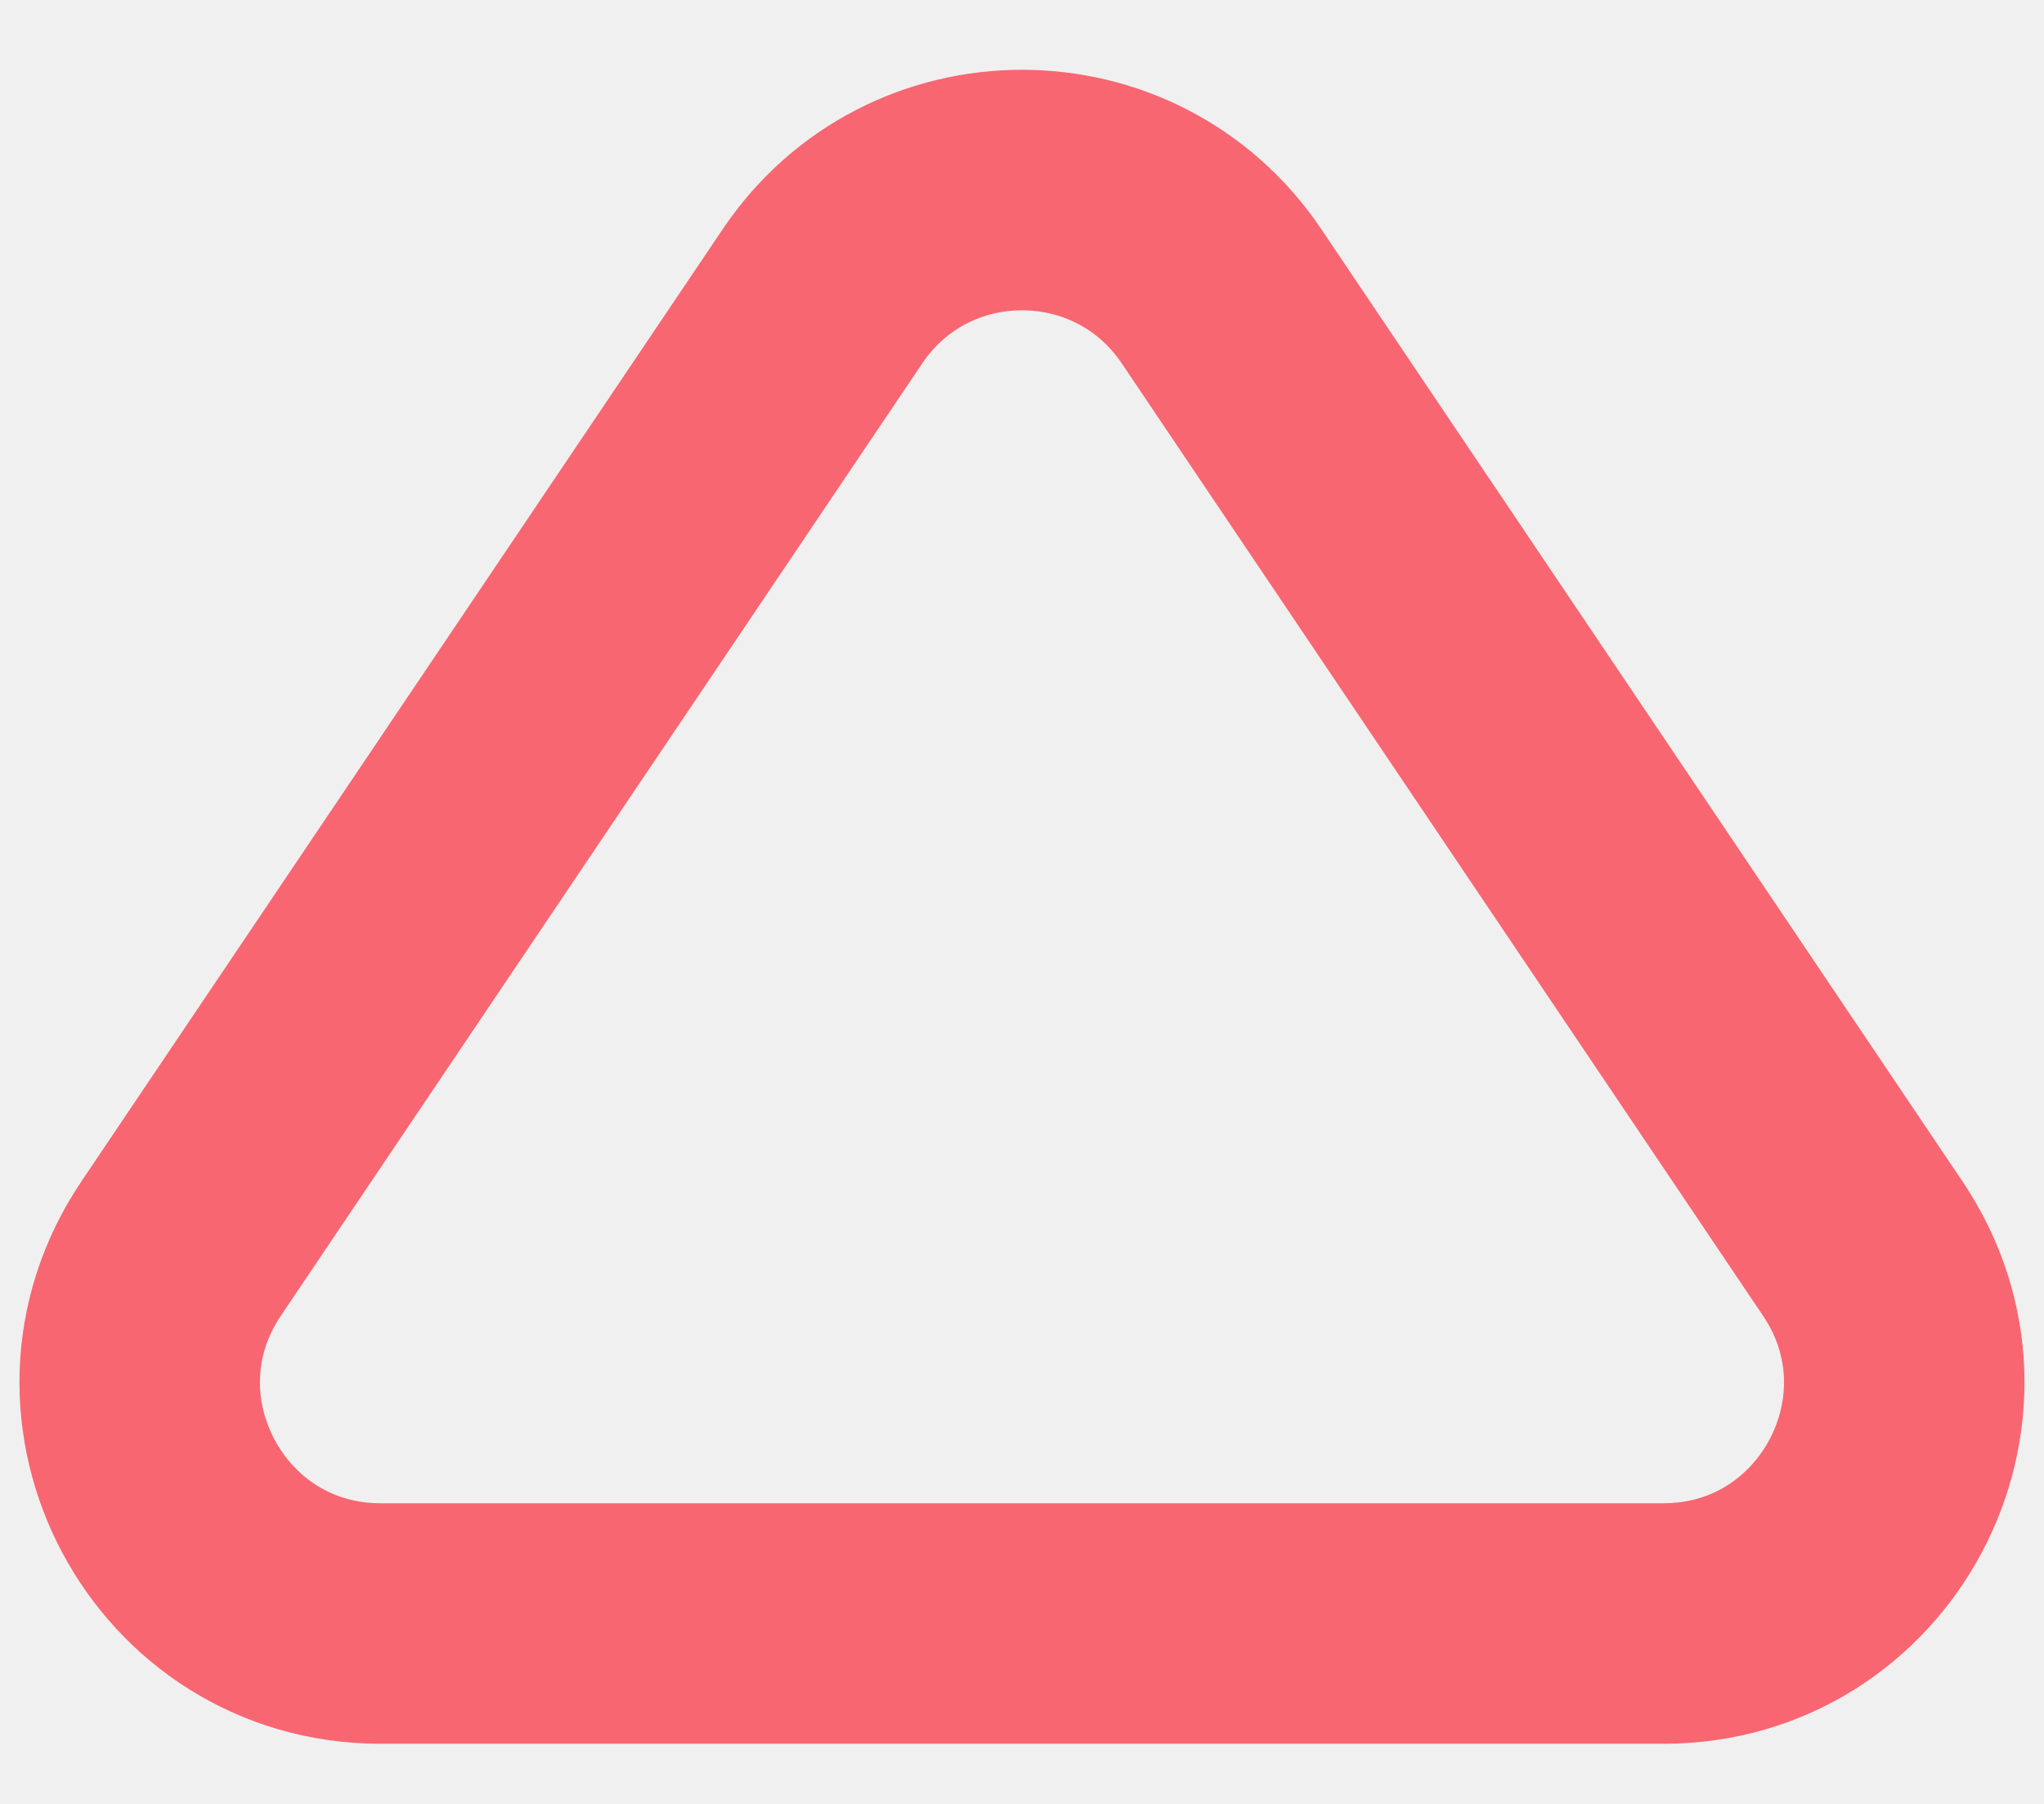
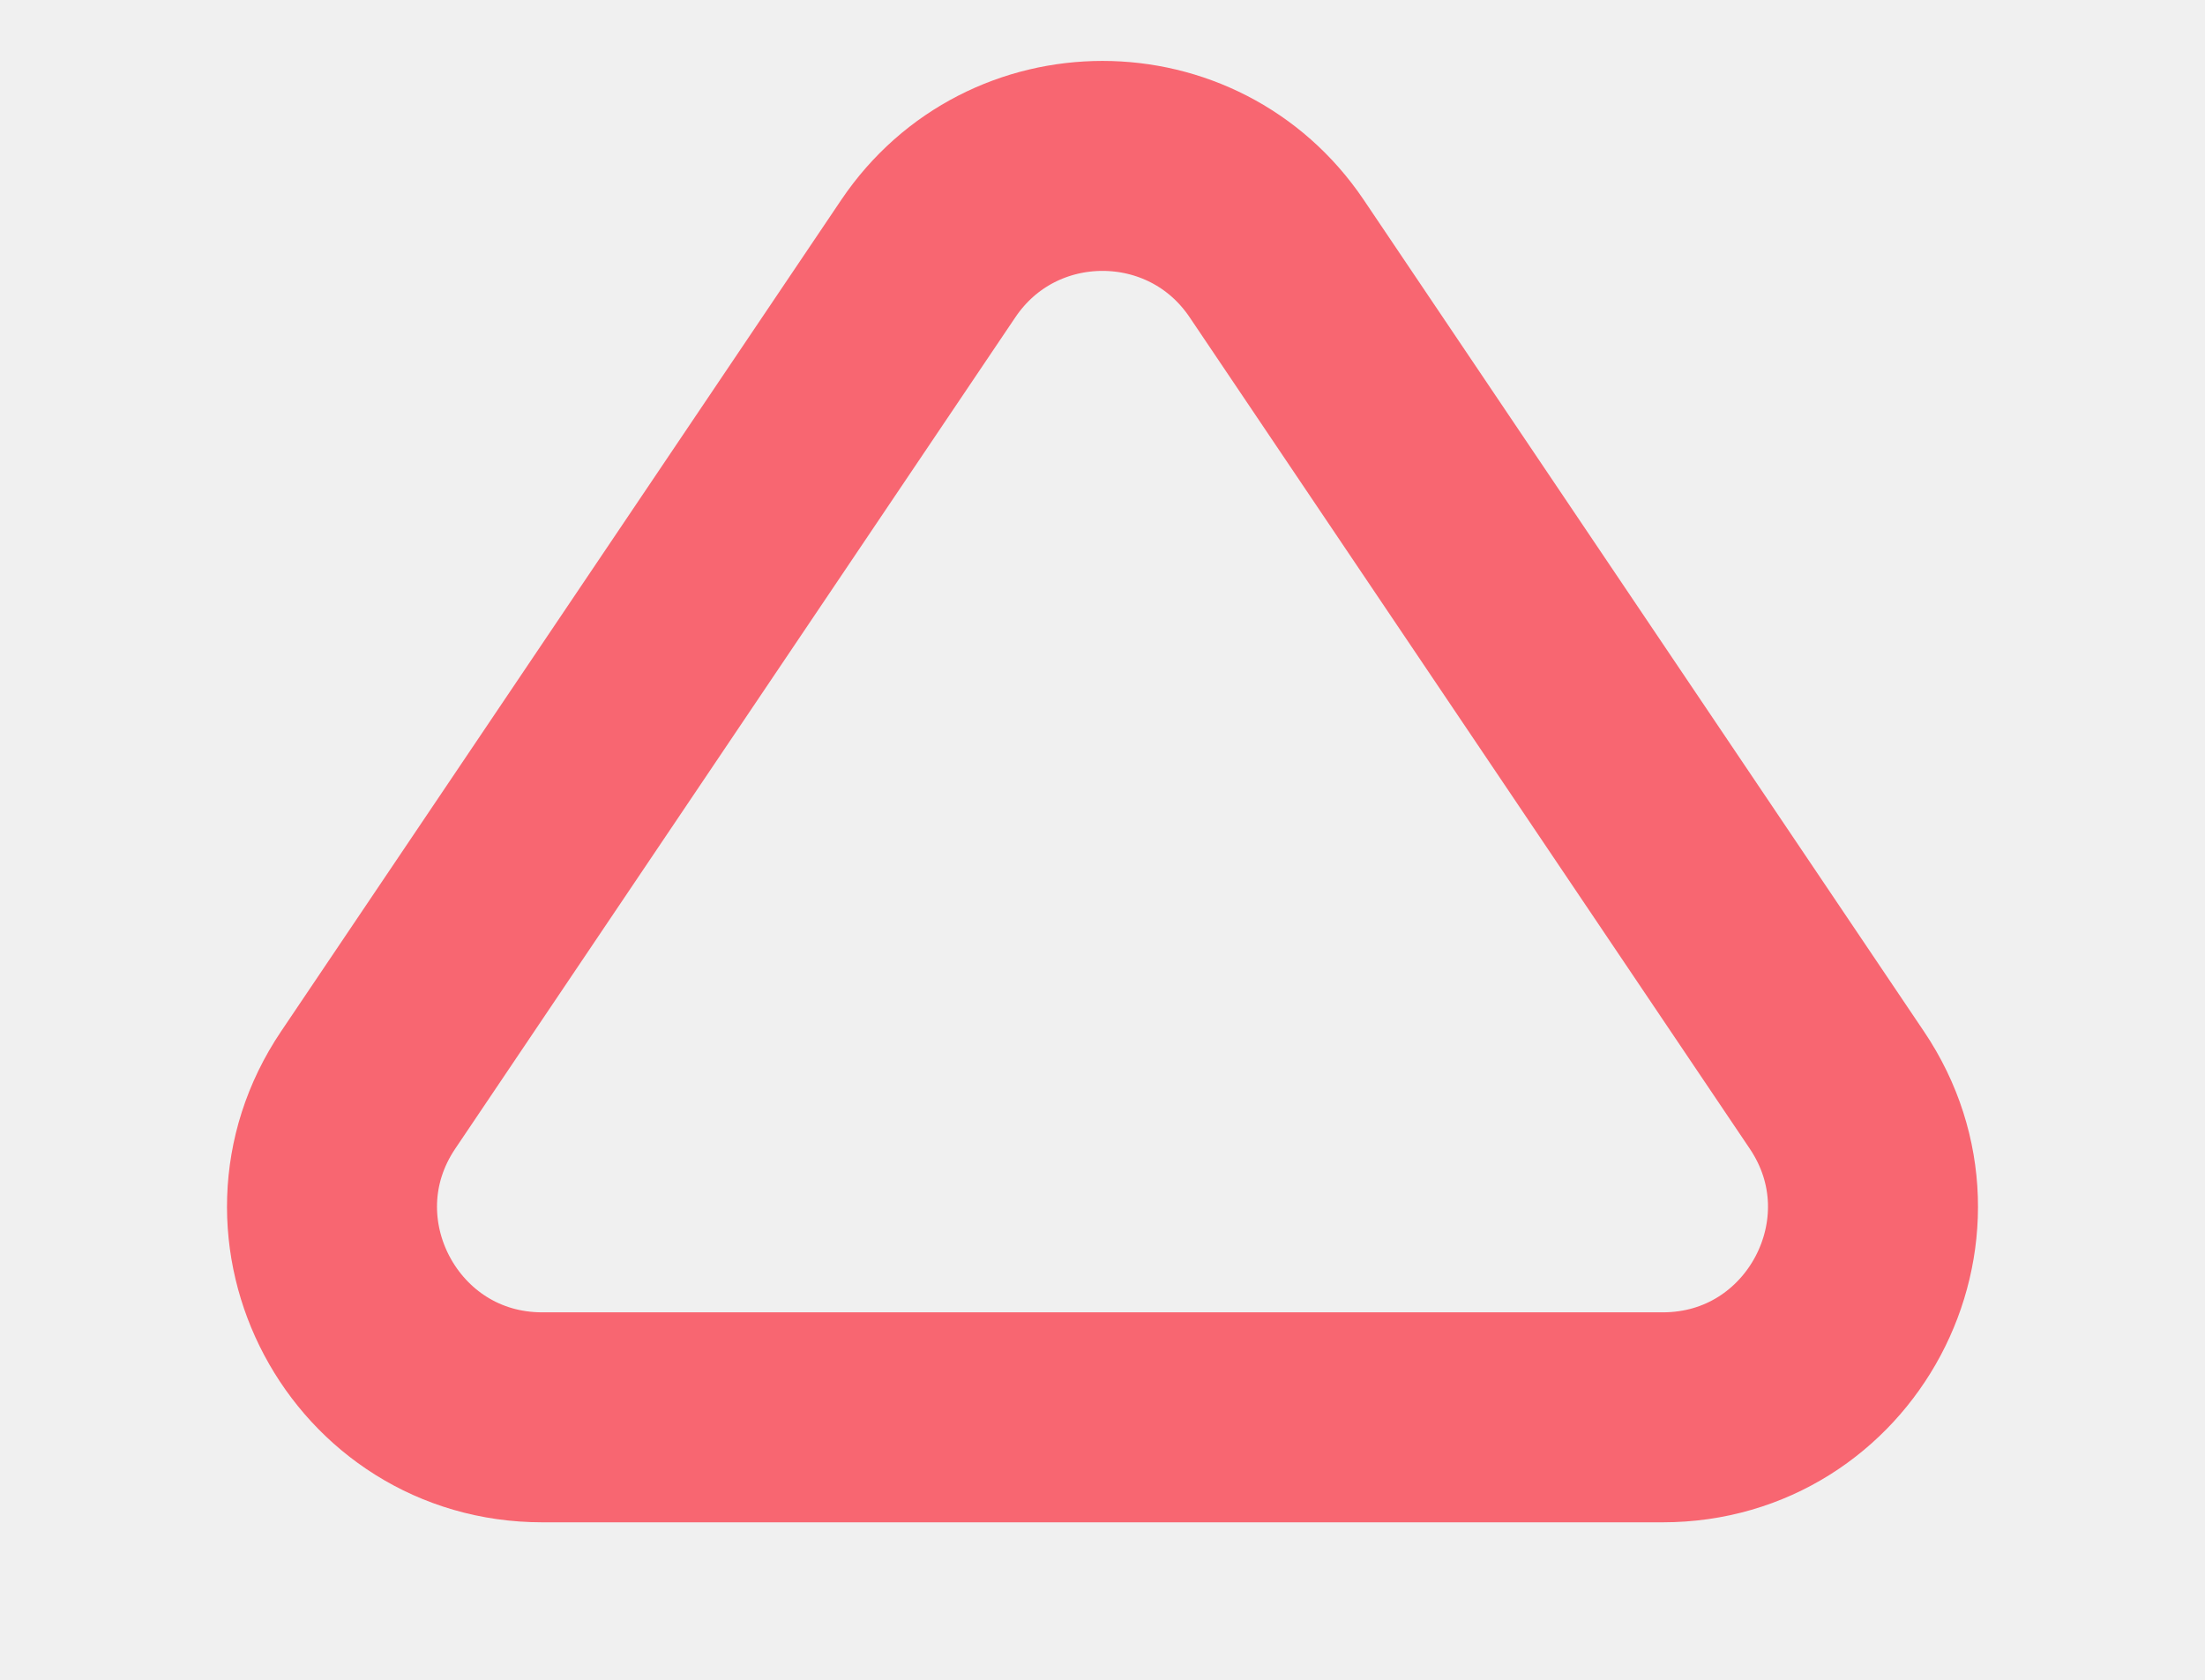
- <svg xmlns="http://www.w3.org/2000/svg" width="17" height="15" viewBox="0 0 17 15" fill="none">
-   <path d="M6.841 2.463C7.634 1.286 9.366 1.286 10.159 2.463L15.493 10.383C16.388 11.711 15.436 13.5 13.835 13.5H3.165C1.564 13.5 0.612 11.711 1.506 10.383L6.841 2.463Z" stroke="#F86671" stroke-width="2" />
+ <svg xmlns="http://www.w3.org/2000/svg" width="21" height="16" viewBox="0 0 21 16" fill="none">
+   <g clip-path="url(#clip0_109_6)">
+     <path d="M8.841 2.463C9.634 1.286 11.366 1.286 12.159 2.463L17.494 10.383C18.388 11.711 17.436 13.5 15.835 13.5H5.165C3.564 13.5 2.612 11.711 3.506 10.383L8.841 2.463Z" stroke="#F86671" stroke-width="2" />
+   </g>
+   <defs>
+     <clipPath id="clip0_109_6">
+       <rect width="21" height="16" fill="white" />
+     </clipPath>
+   </defs>
</svg>
